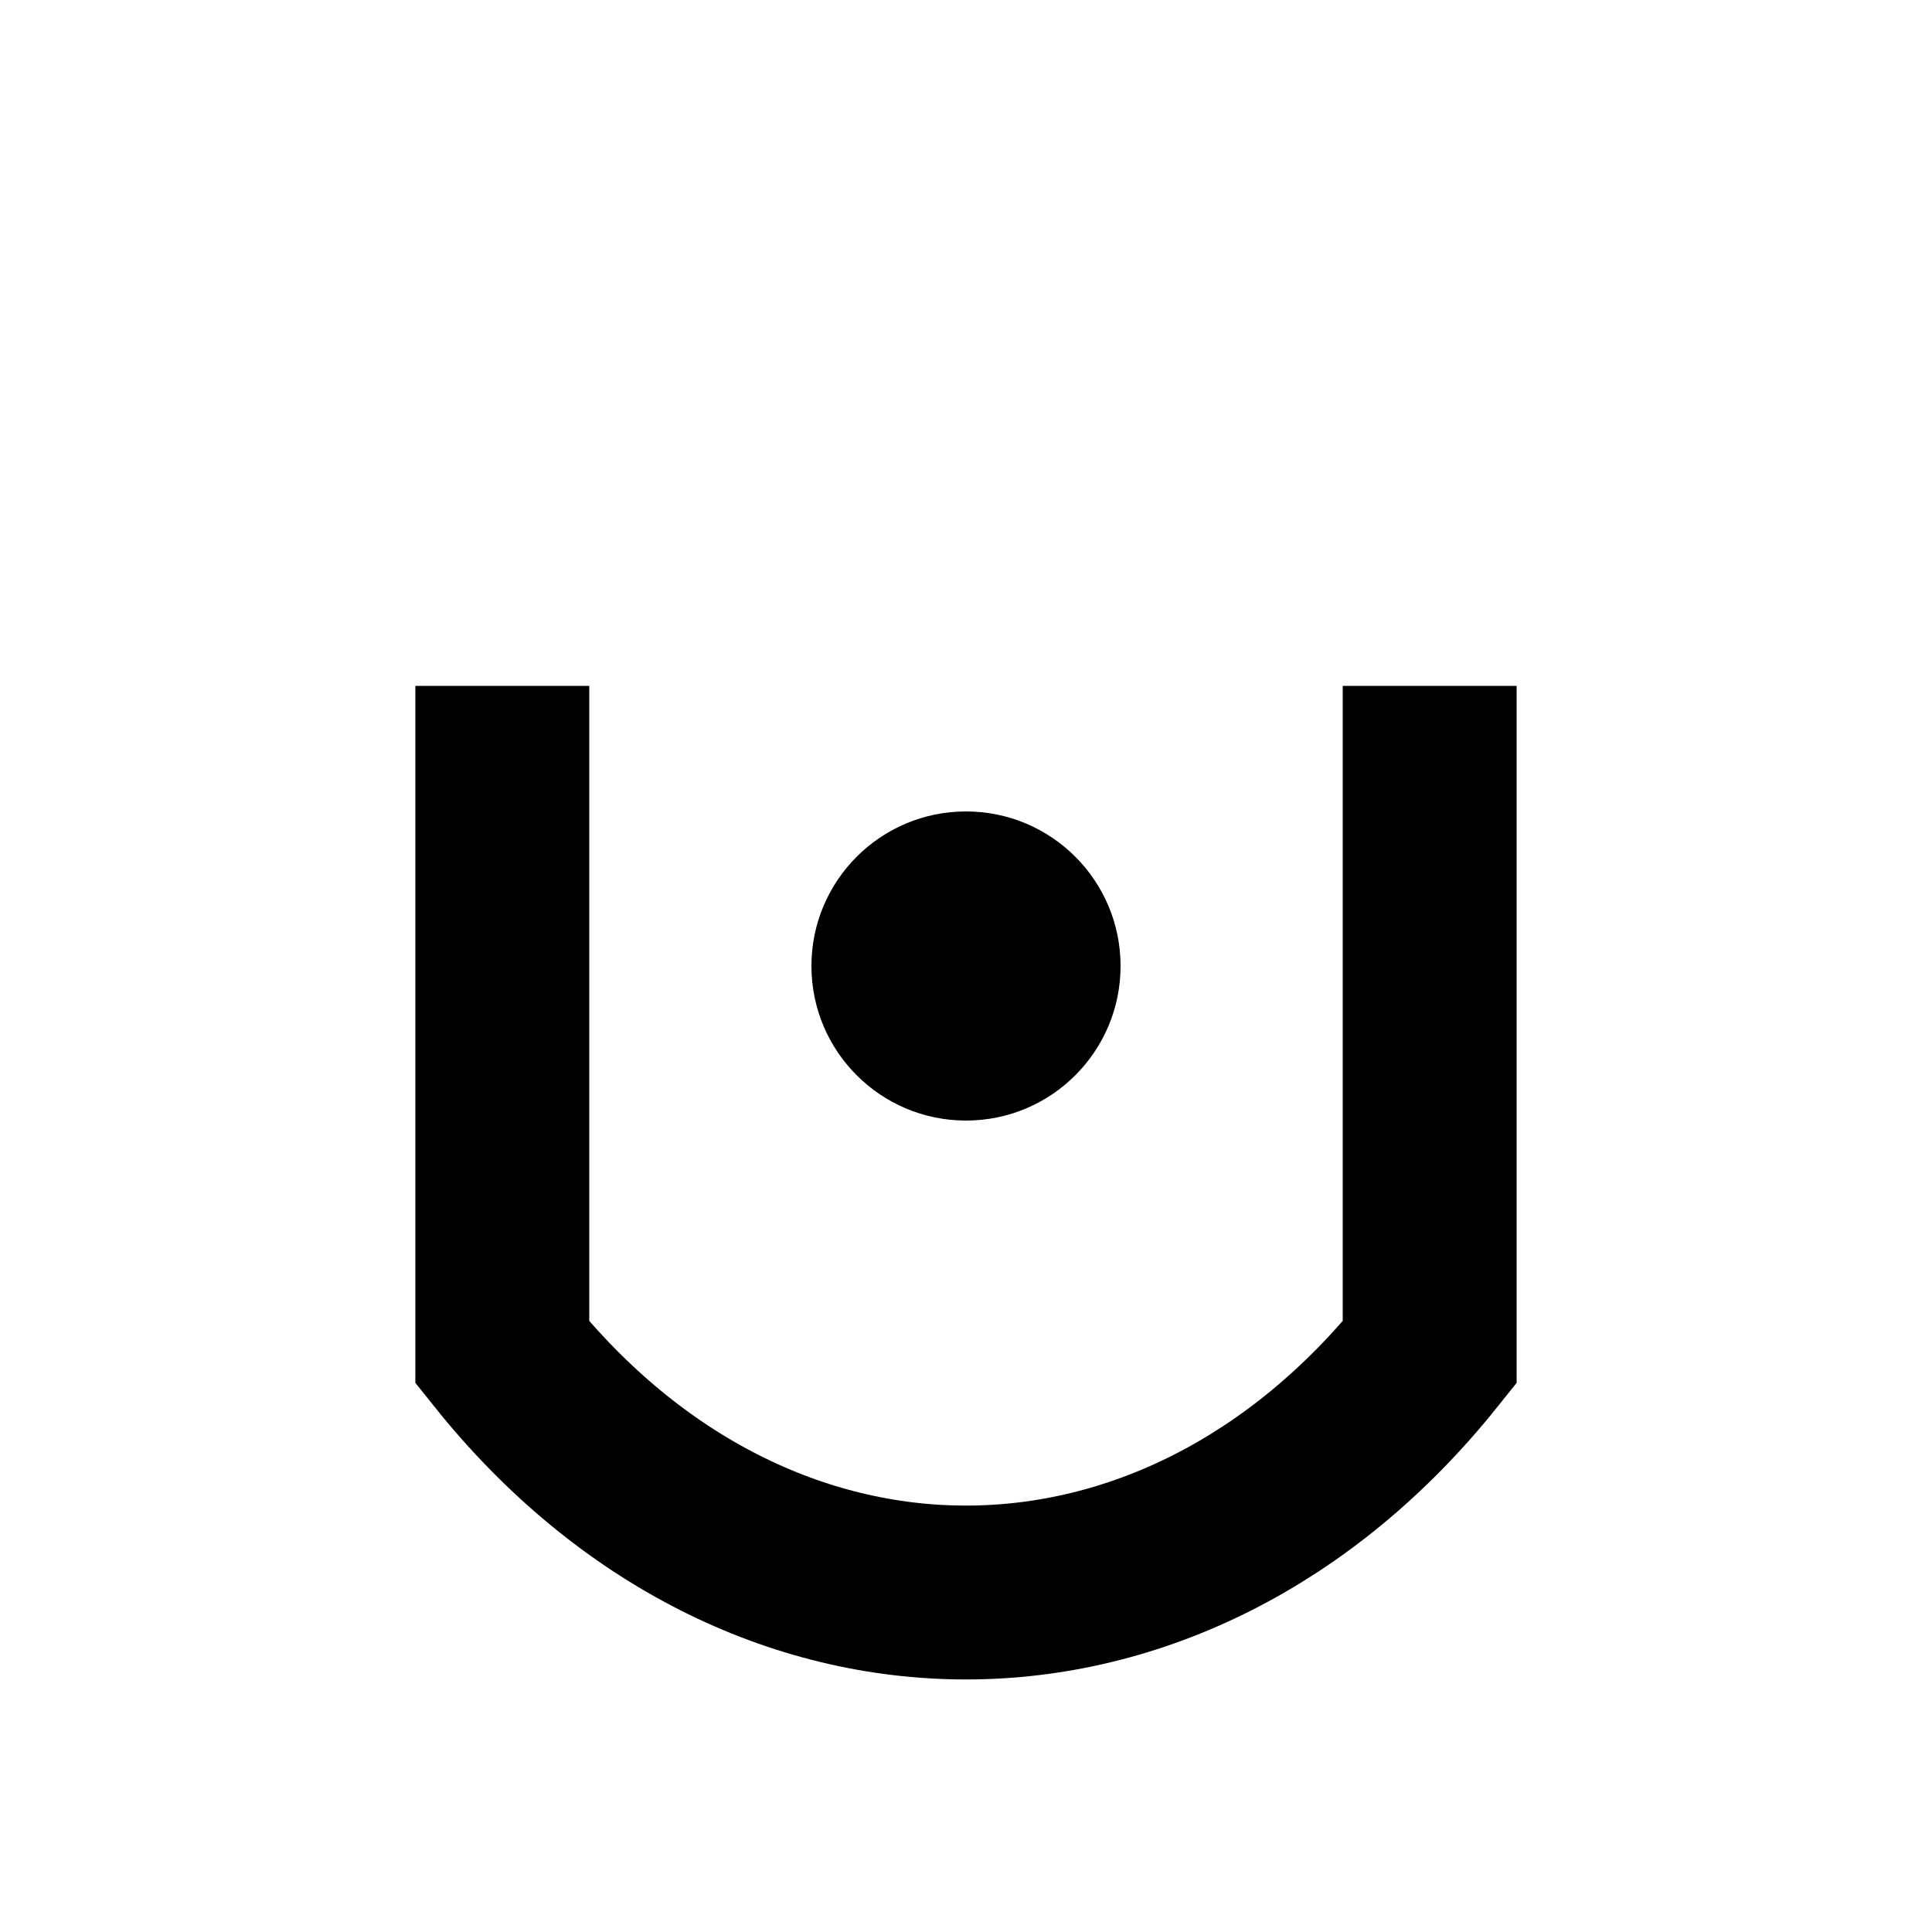
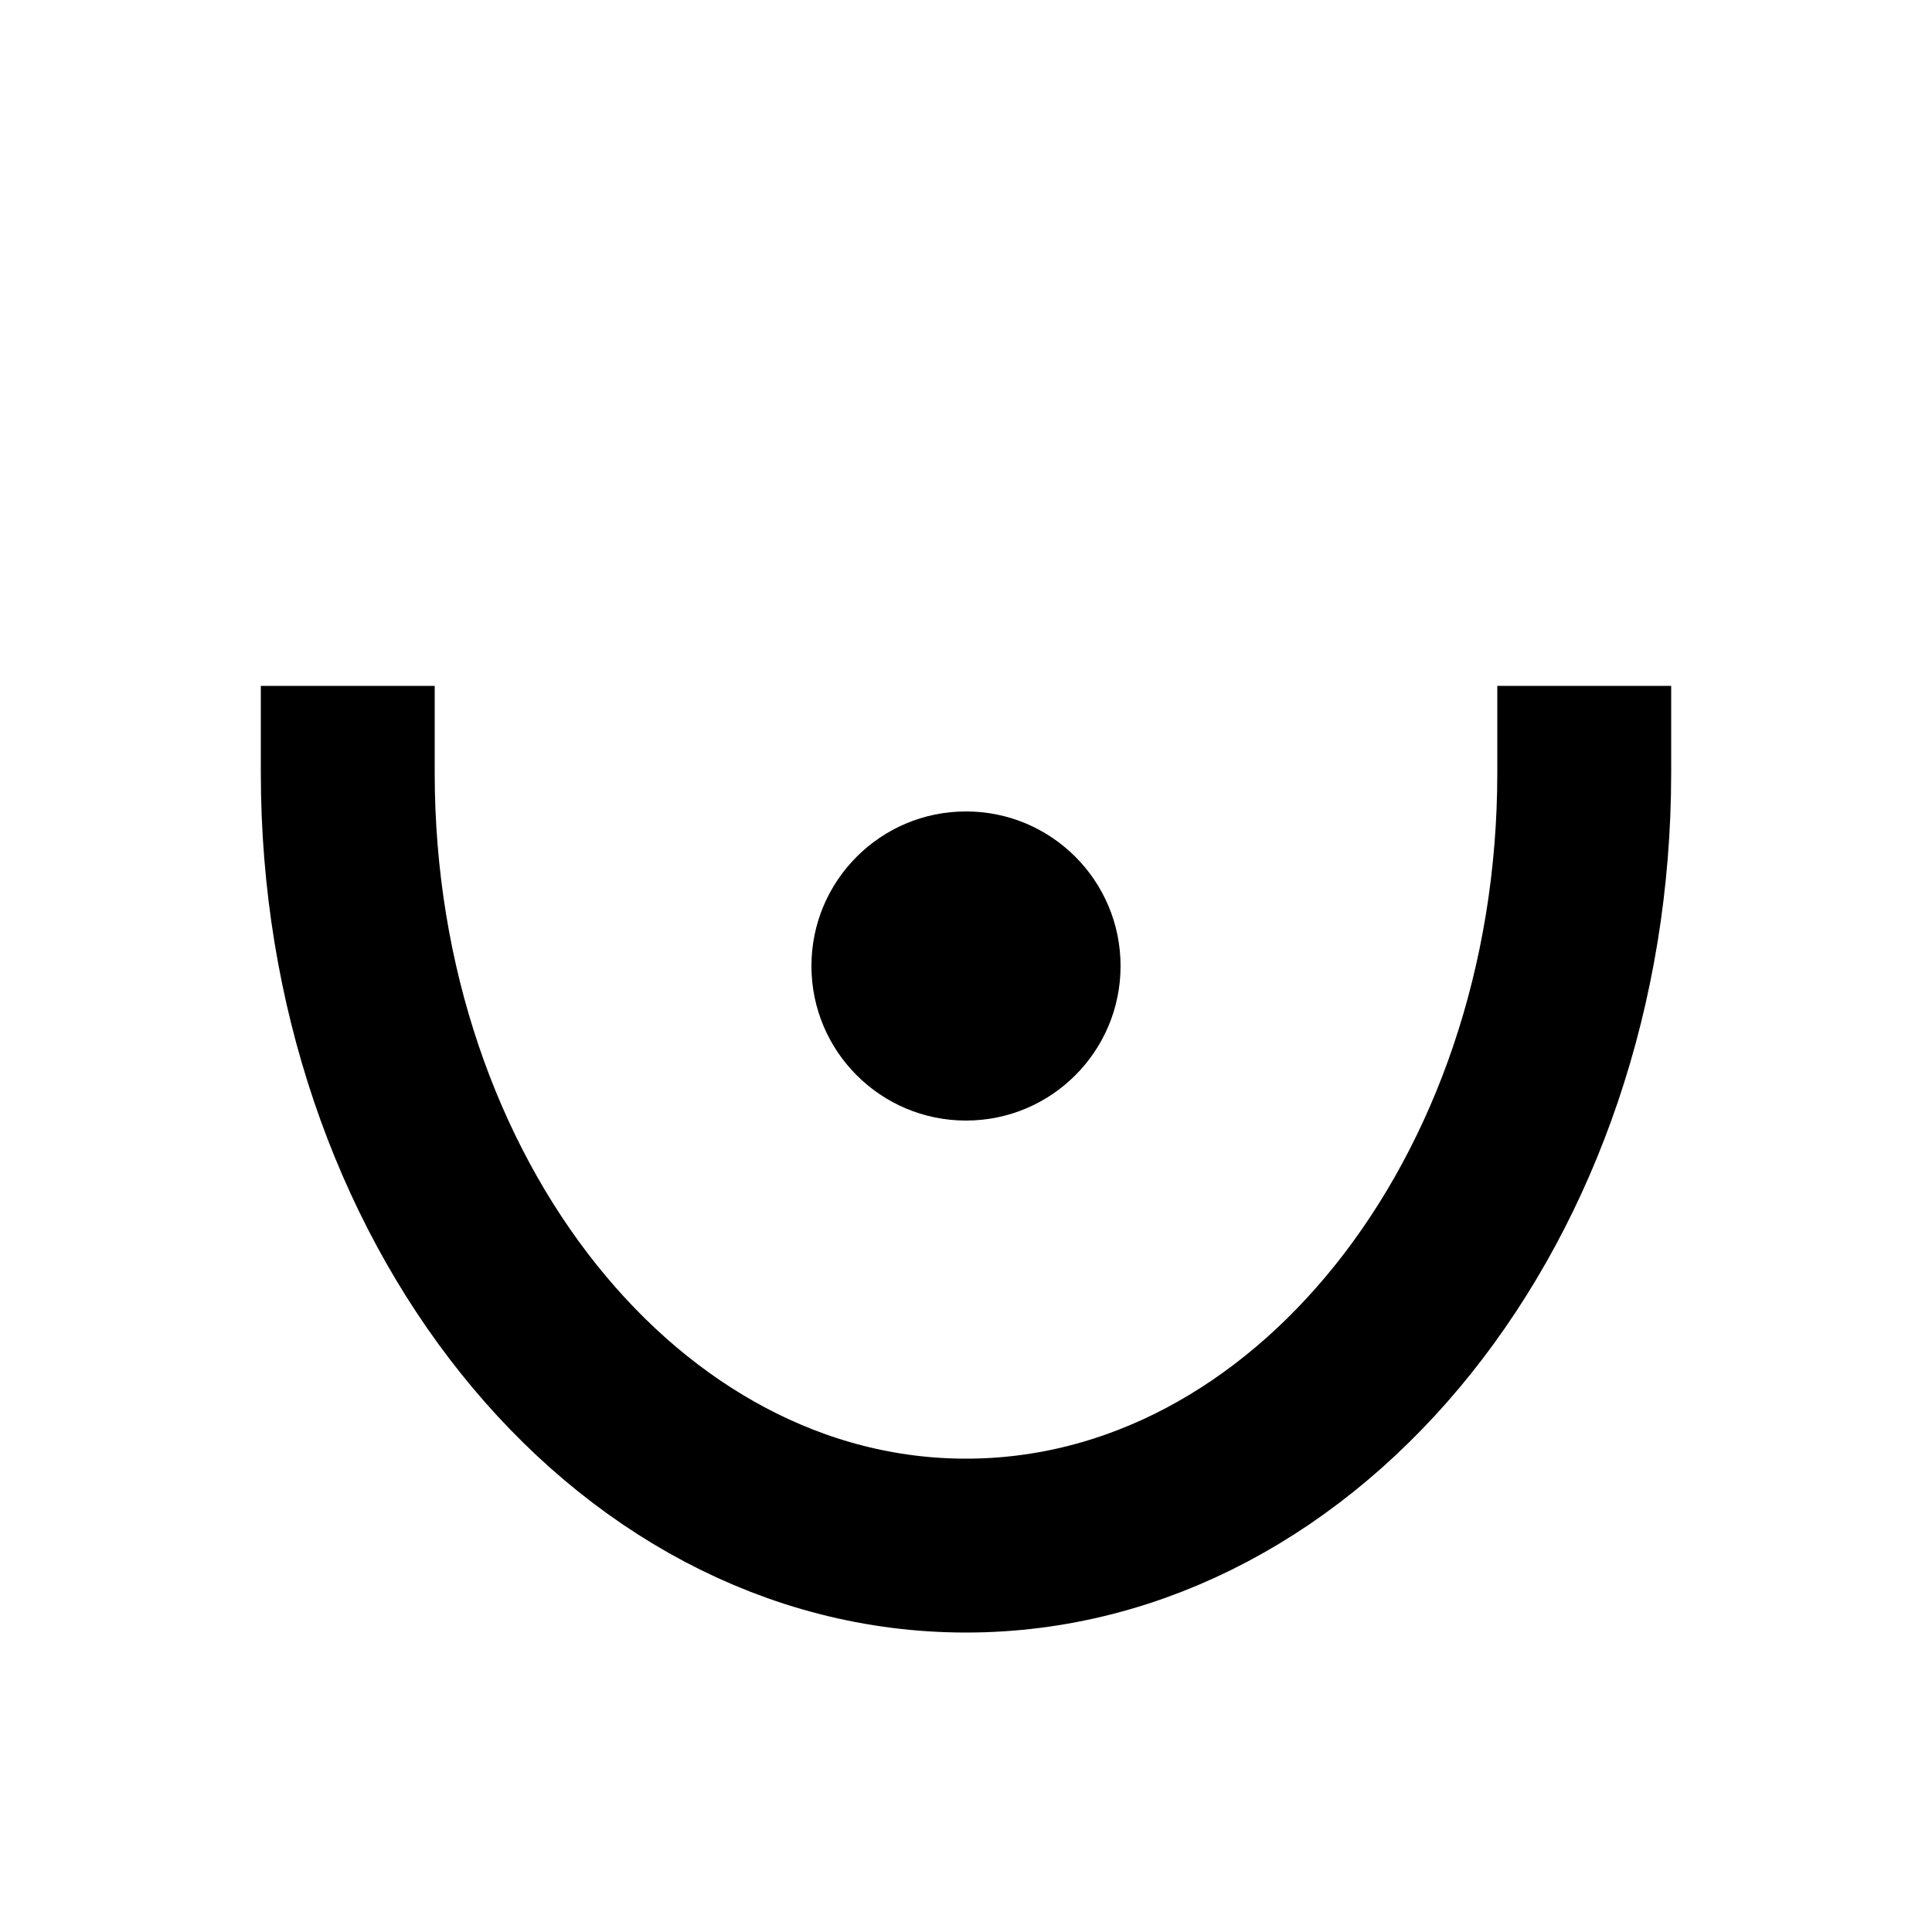
<svg xmlns="http://www.w3.org/2000/svg" viewBox="0 0 100 100" fill="none" stroke="currentColor" stroke-width="9" stroke-linecap="square" stroke-linejoin="miter">
-   <path d="M 26 40 L 26 70 A 33.94 42.43 0 0 0 74 70 L 74 40" />
+   <path d="M 18 40 L 18 40 A 32 40 0 0 0 82 40 L 82 40" />
  <circle cx="50" cy="50" r="8.0" fill="currentColor" stroke="none" />
</svg>
